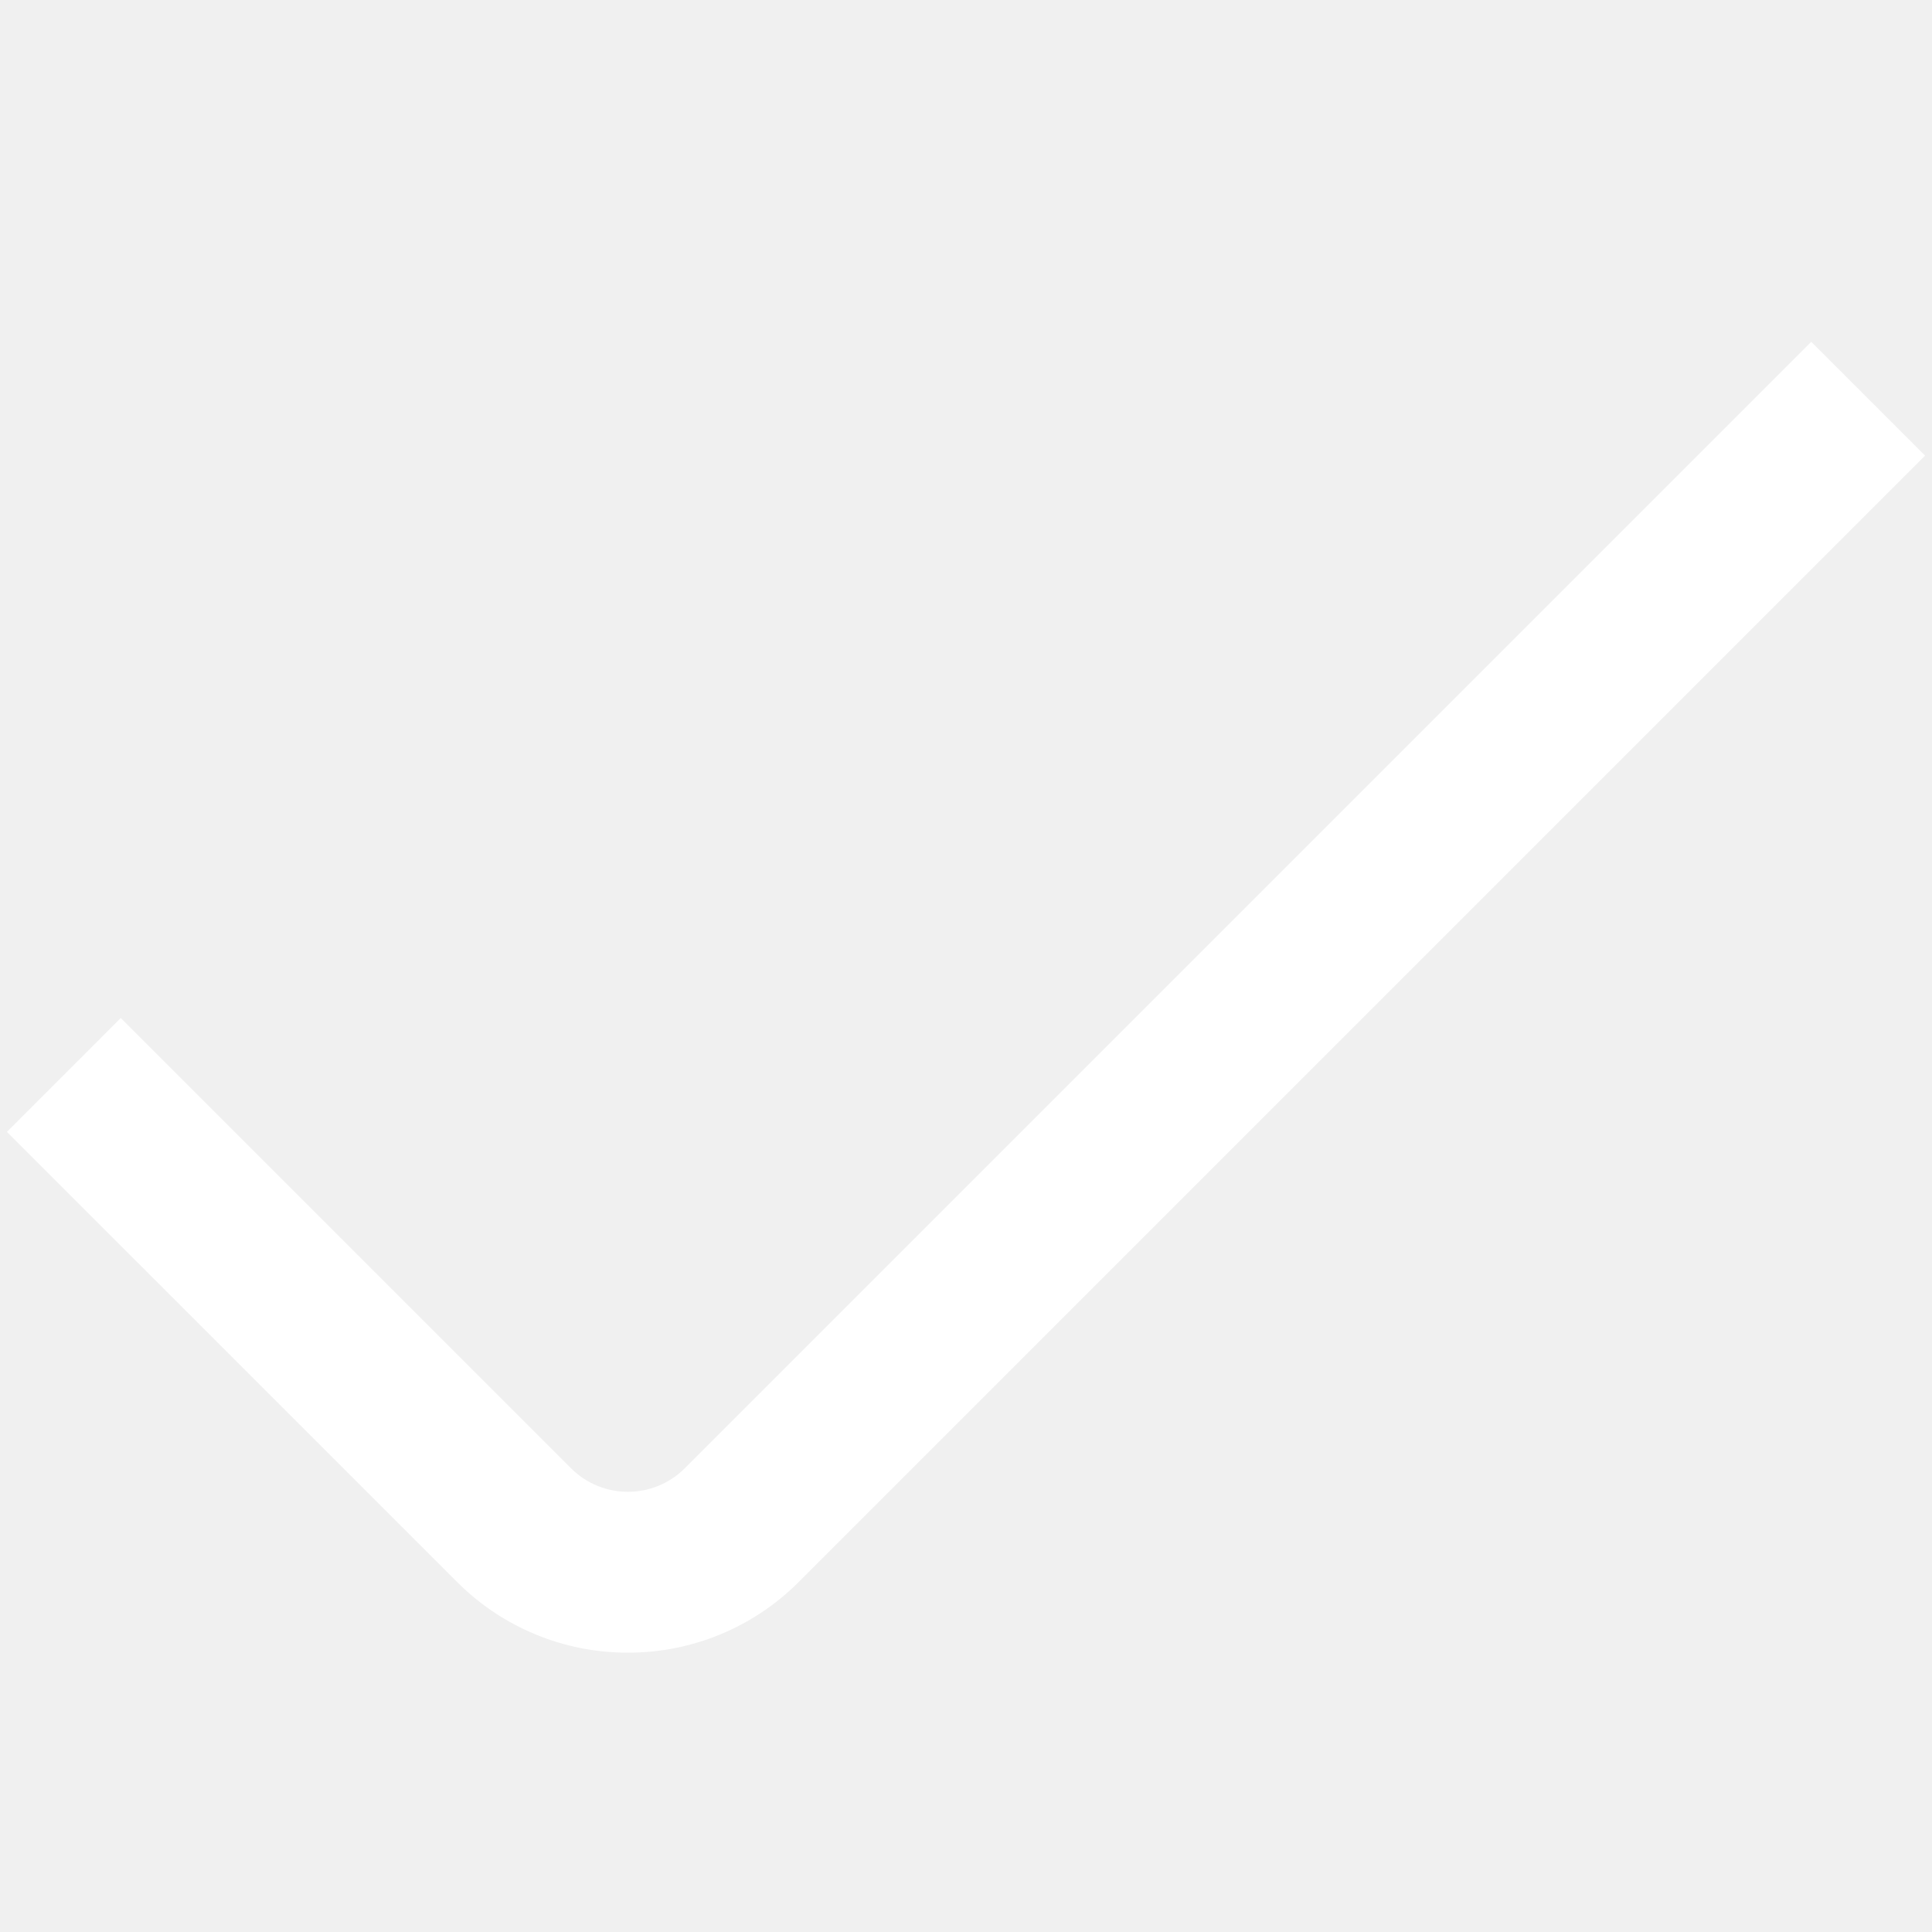
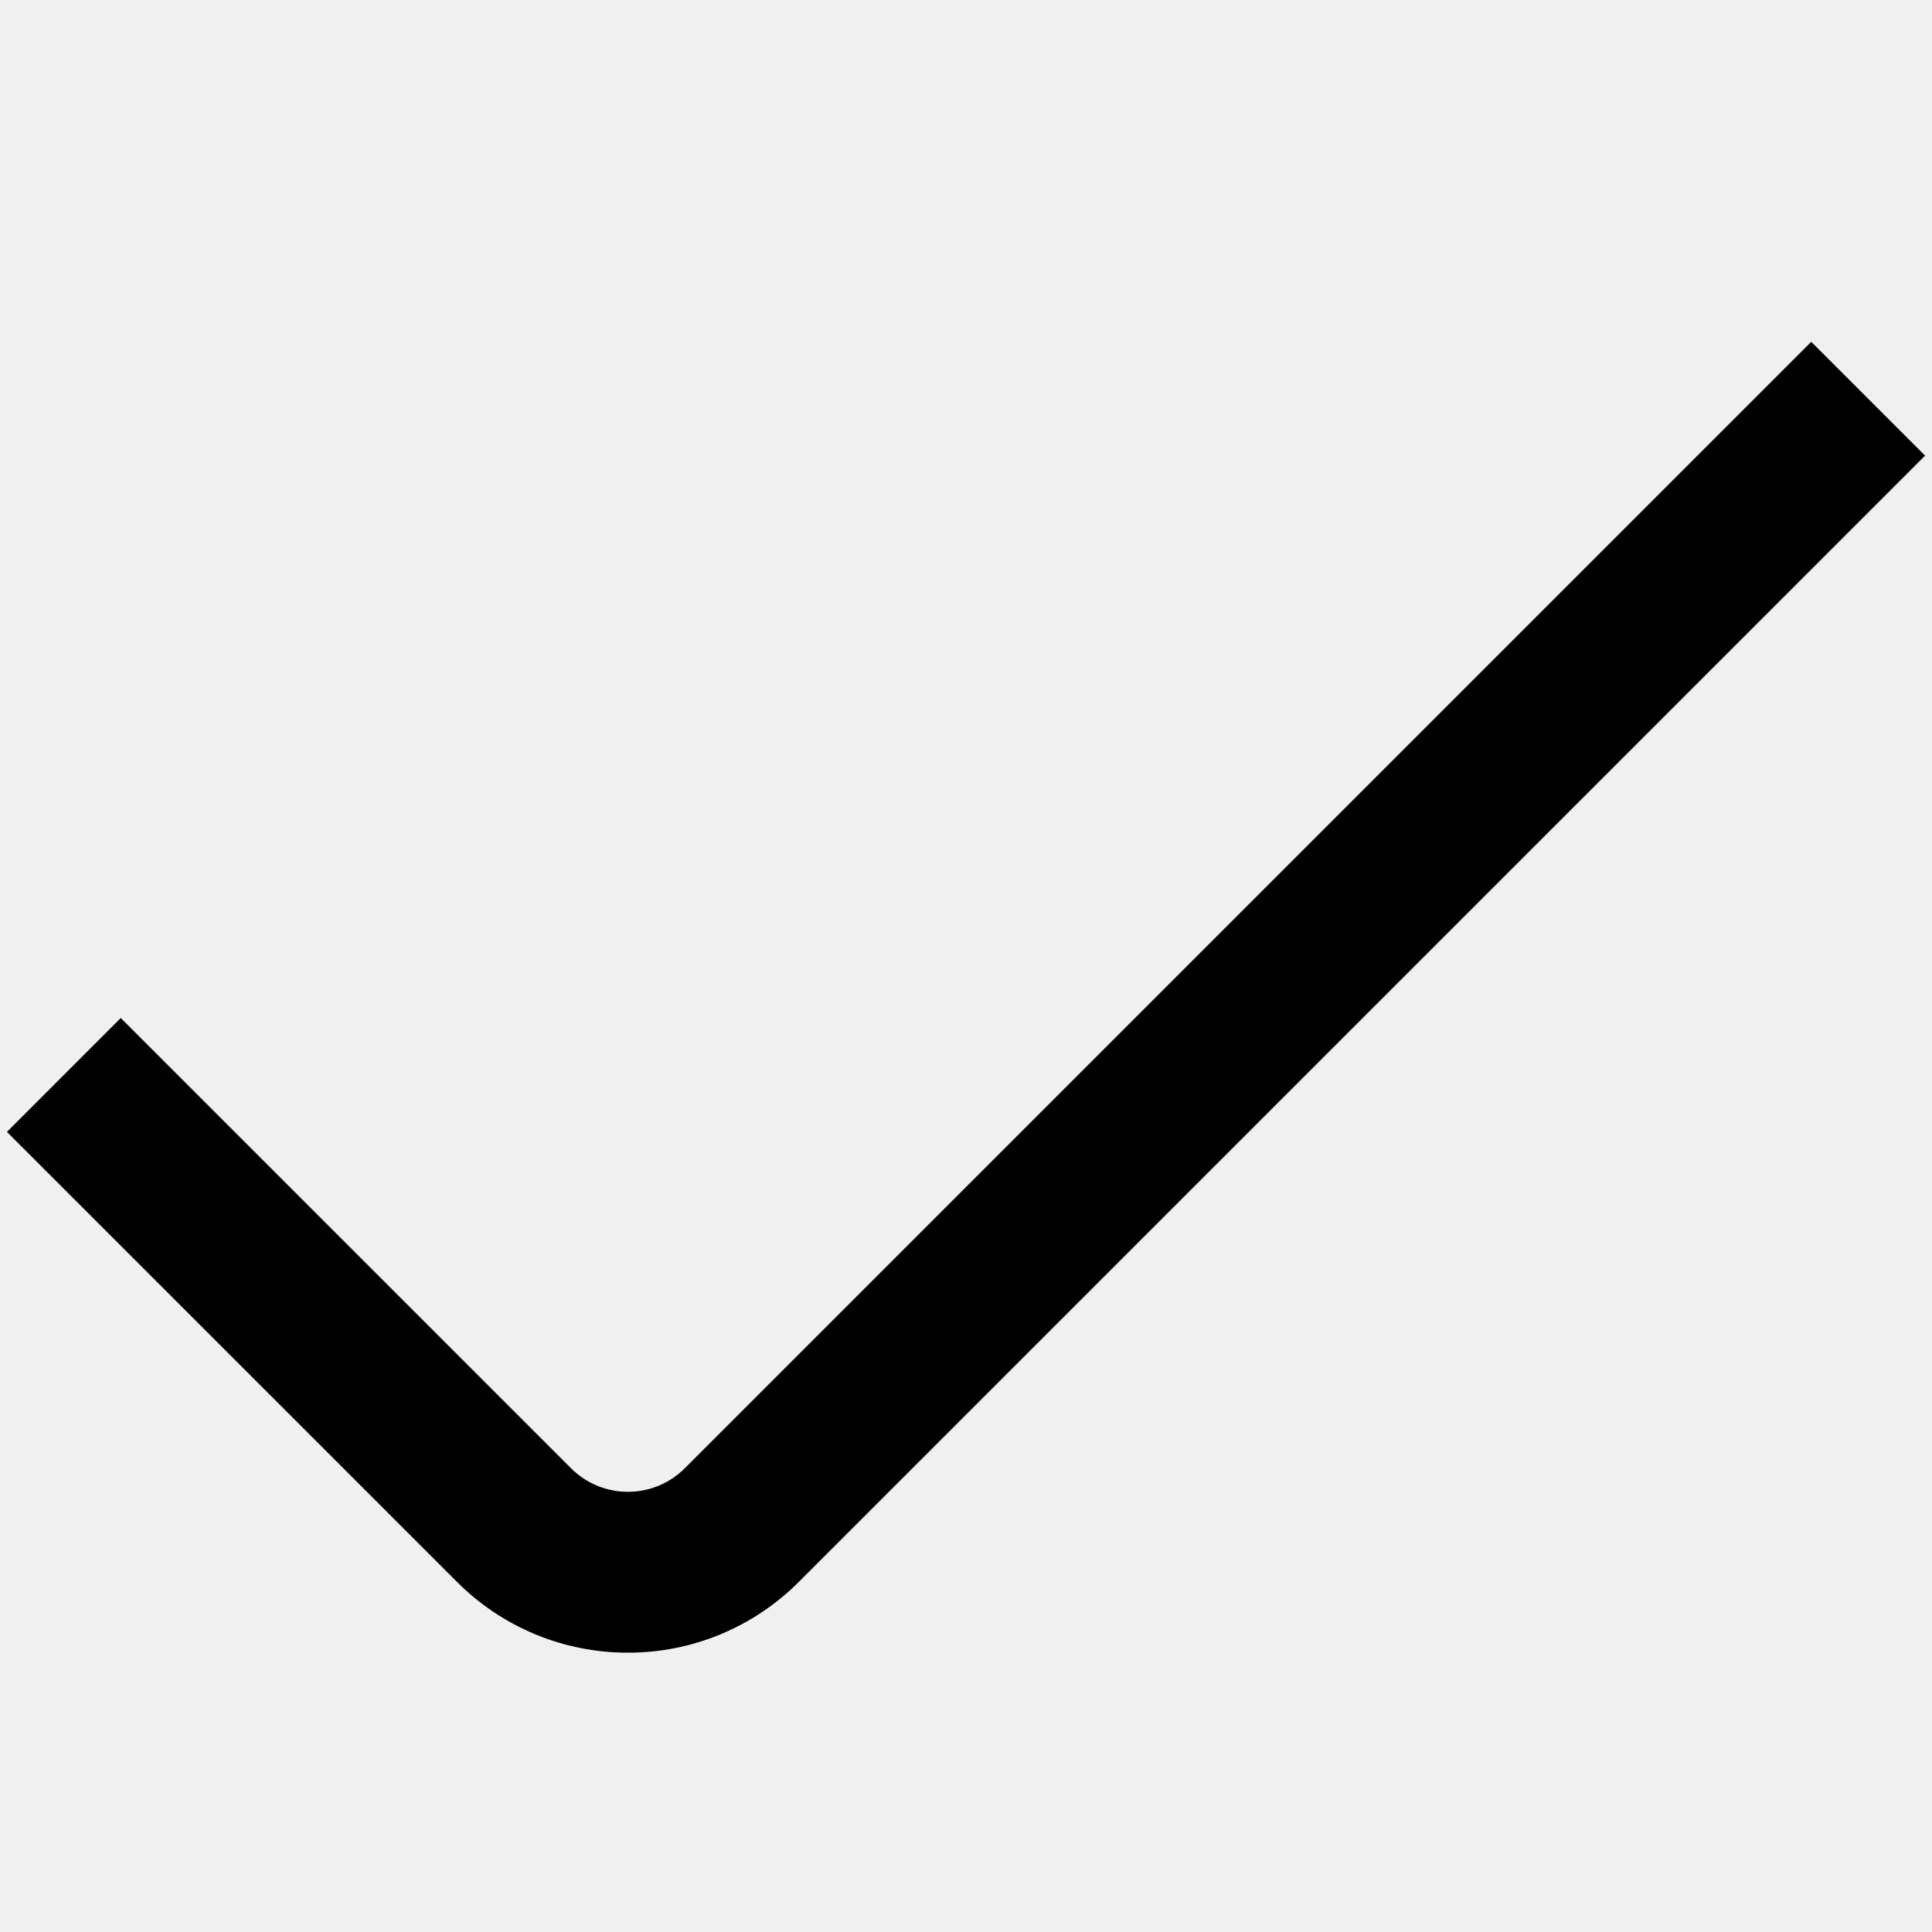
<svg xmlns="http://www.w3.org/2000/svg" viewBox="0 0 24 24" width="512" height="512">
-   <g fill="#FFFFFF" id="_01_align_center" data-name="01 align center">
+   <g id="_01_align_center" data-name="01 align center">
    <path d="M7.8,20.53a2.99,2.99,0,0,1-2.121-.877L.086,14.061,1.5,12.646l5.593,5.593a1,1,0,0,0,1.414,0L22.5,4.246,23.914,5.66,9.921,19.653A2.99,2.99,0,0,1,7.8,20.53Z" />
  </g>
</svg>
